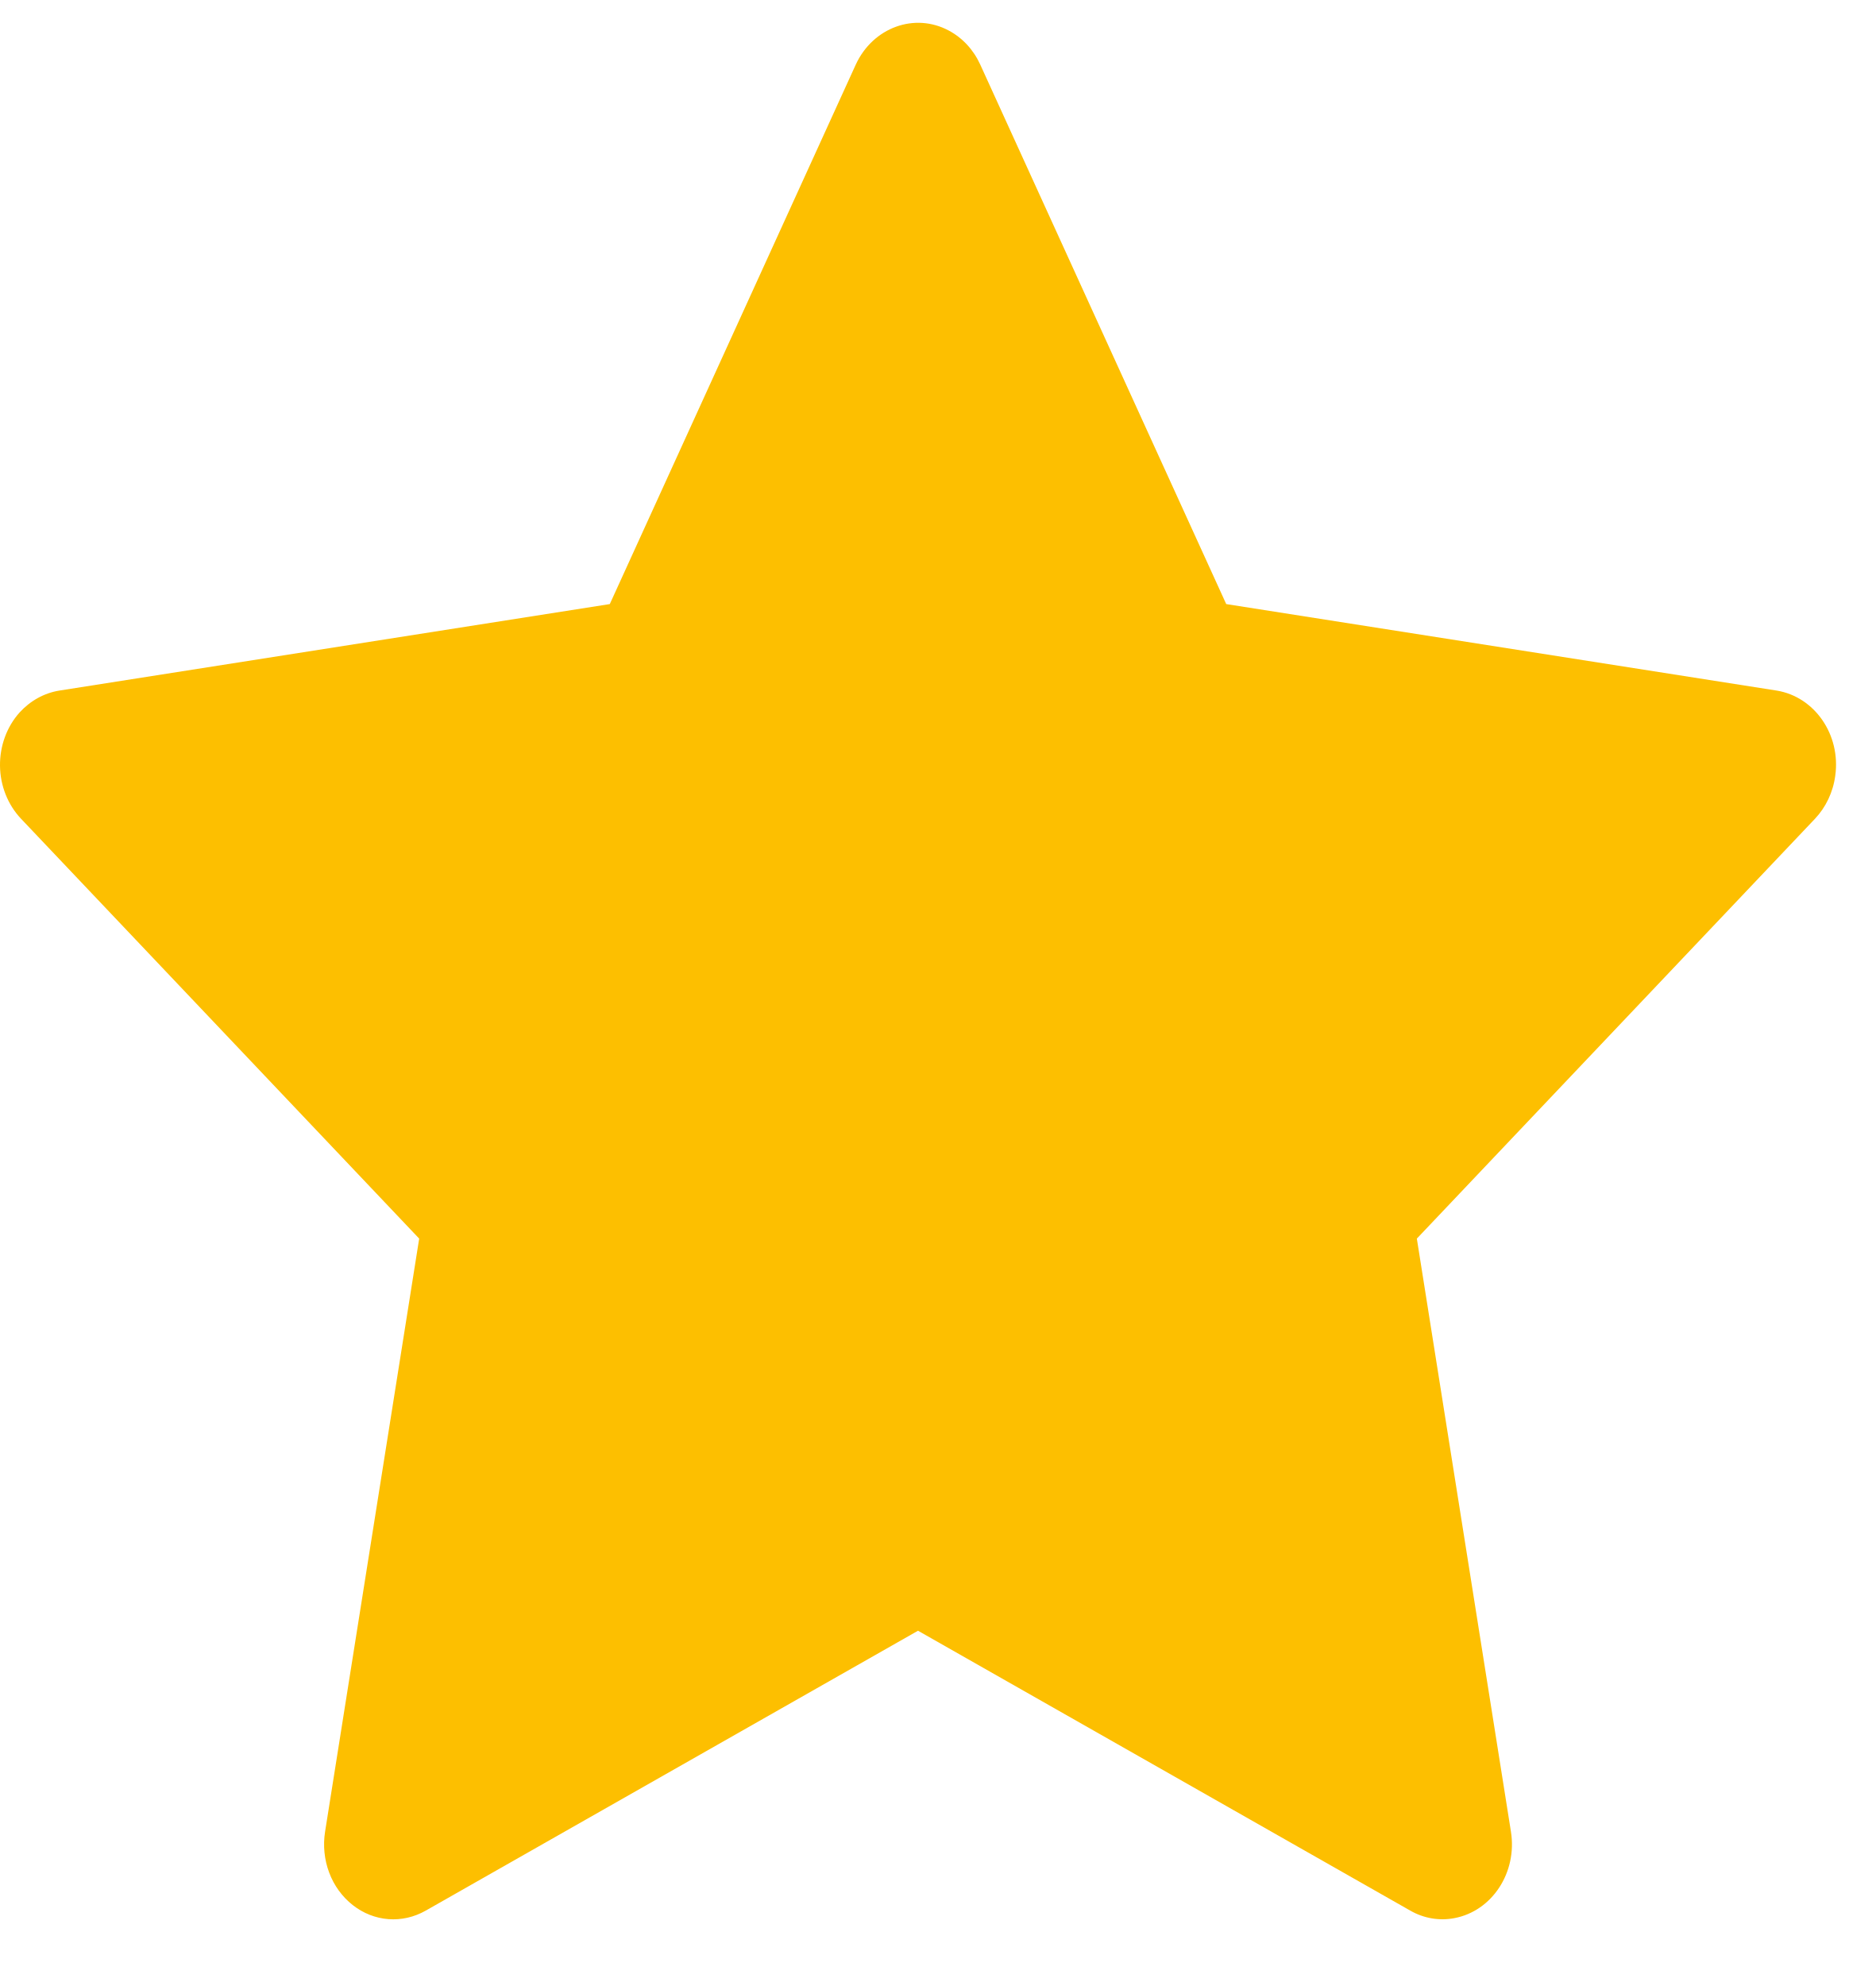
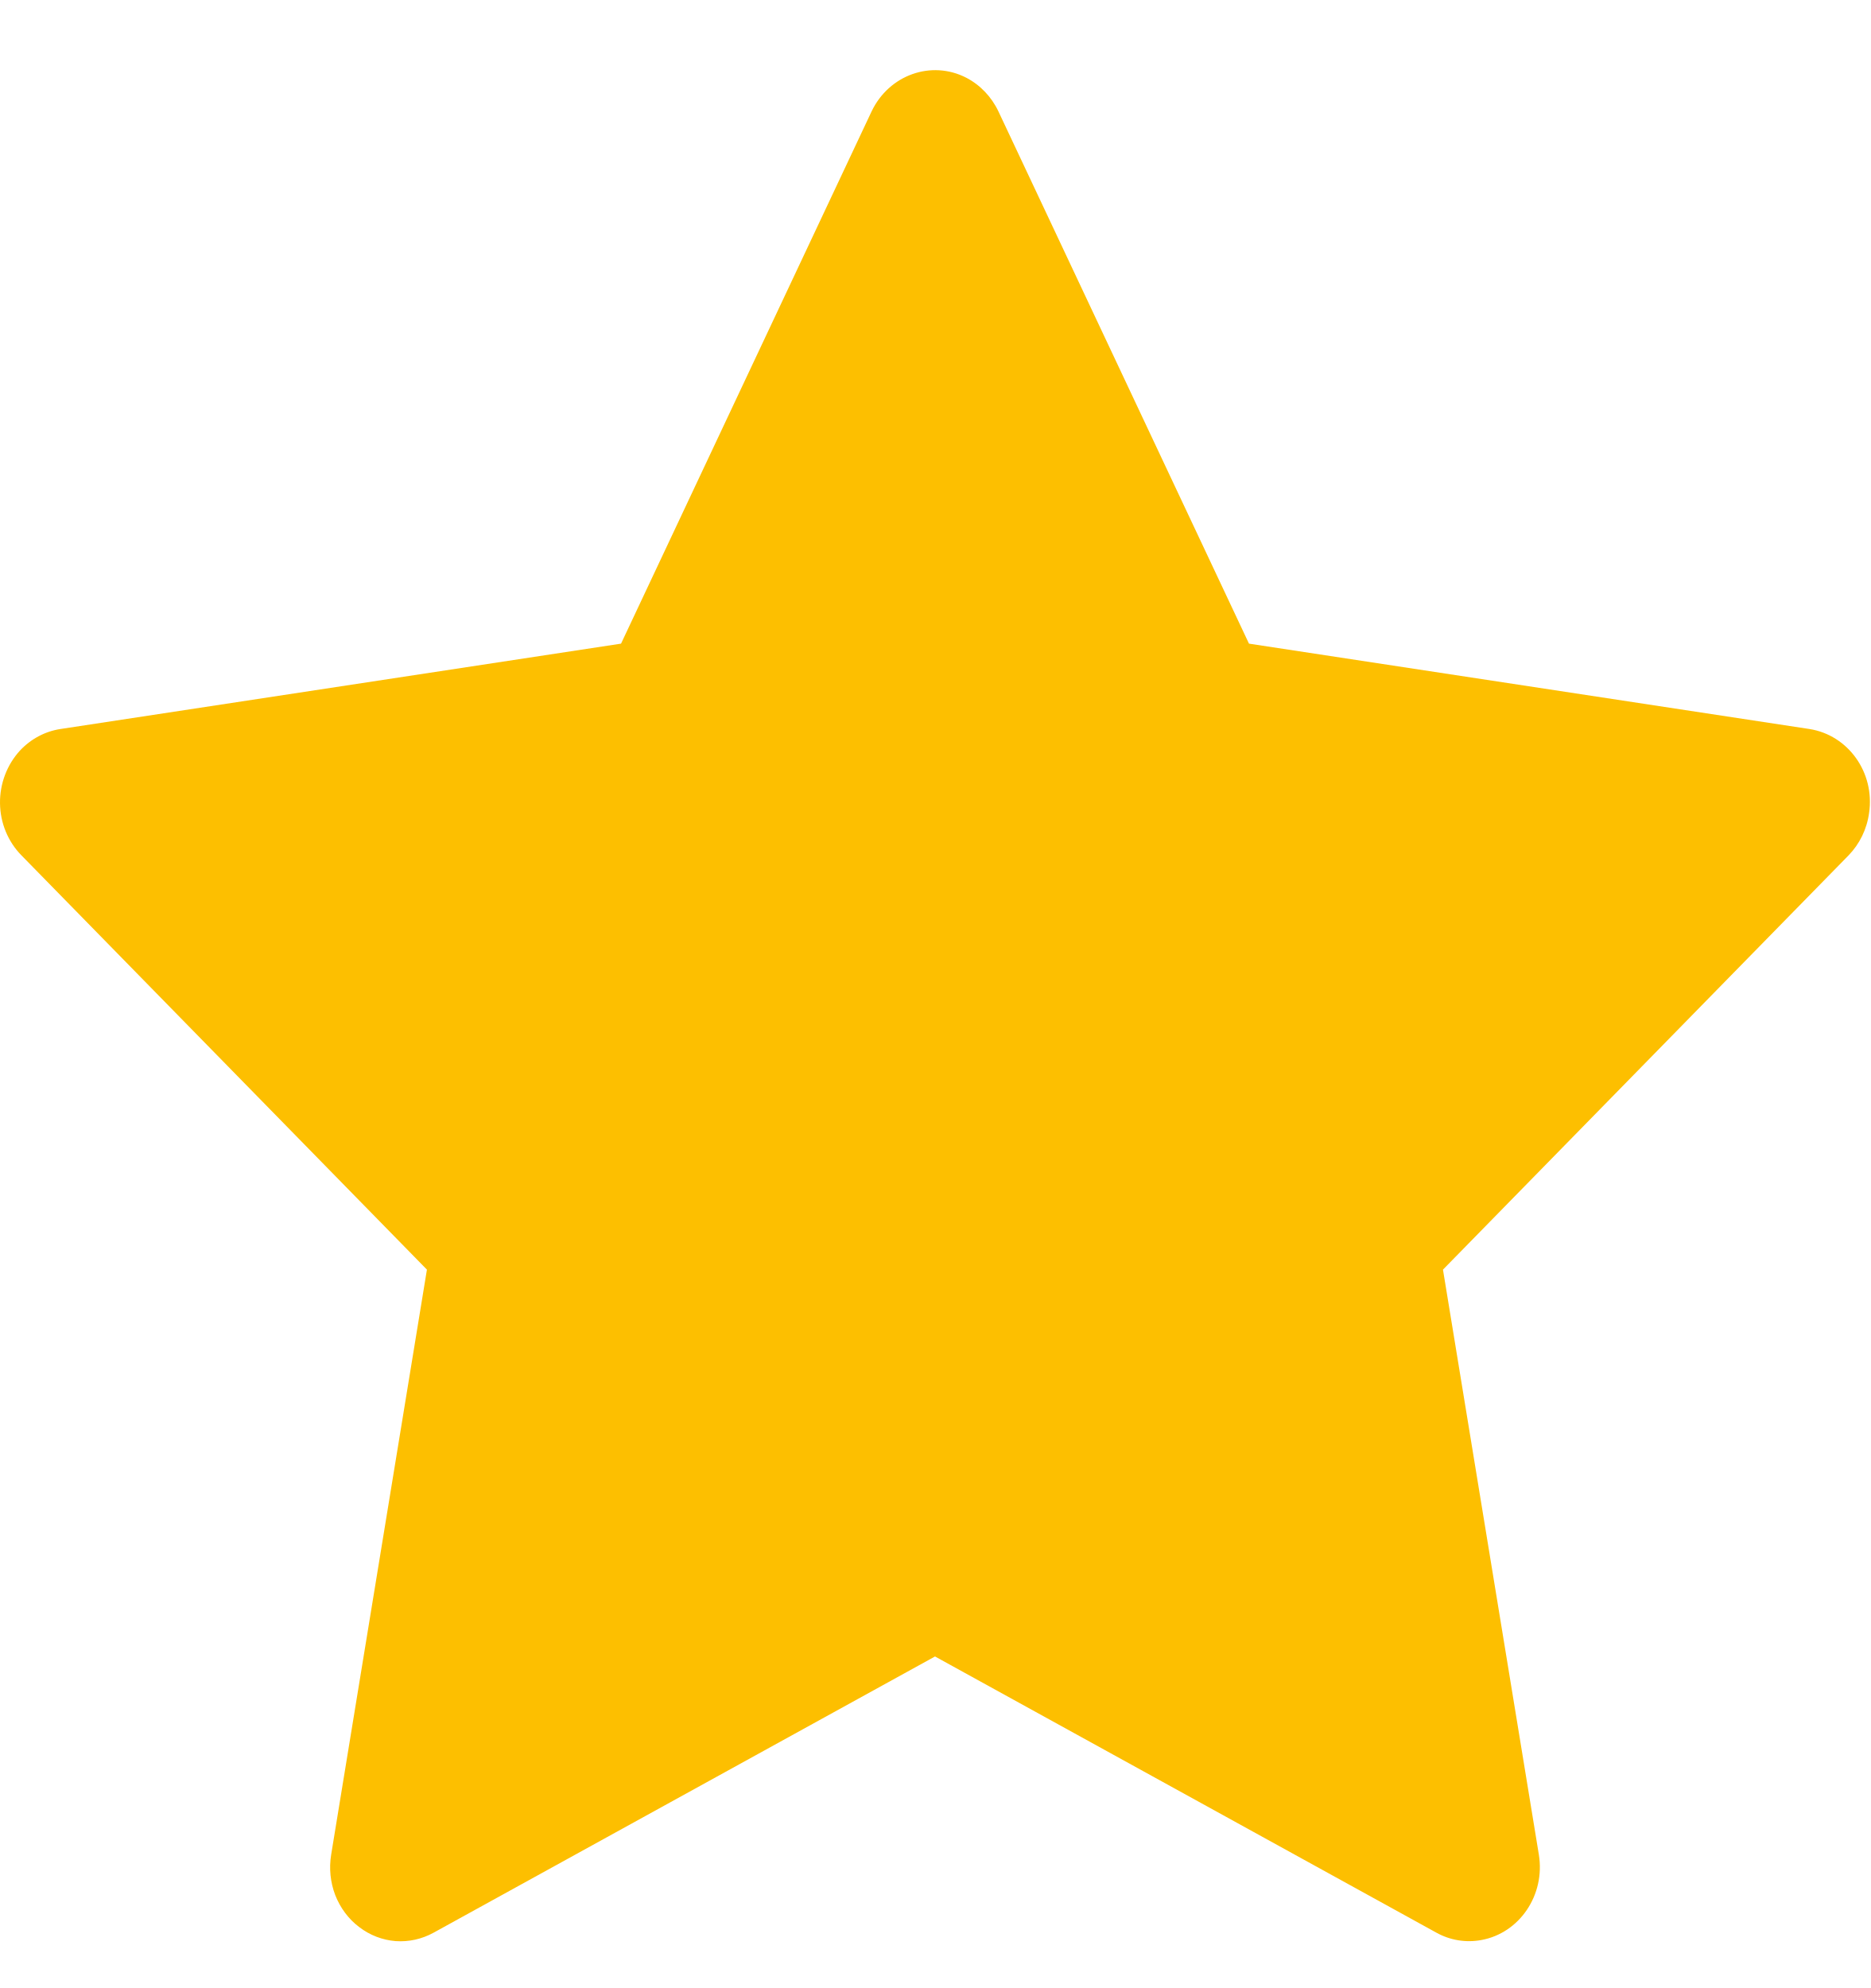
- <svg xmlns="http://www.w3.org/2000/svg" width="17" height="18" viewBox="0 0 17 18" fill="none">
-   <path d="M16.106 6.259L11.116 5.475L8.886 0.585C8.825 0.451 8.725 0.343 8.601 0.277C8.291 0.111 7.913 0.249 7.758 0.585L5.528 5.475L0.538 6.259C0.401 6.281 0.275 6.351 0.178 6.457C0.062 6.586 -0.002 6.76 0 6.941C0.002 7.121 0.071 7.294 0.19 7.42L3.8 11.226L2.947 16.601C2.927 16.726 2.94 16.855 2.984 16.972C3.028 17.09 3.102 17.191 3.197 17.266C3.292 17.341 3.404 17.385 3.521 17.394C3.638 17.403 3.755 17.376 3.859 17.317L8.322 14.78L12.785 17.317C12.907 17.387 13.048 17.411 13.184 17.385C13.526 17.321 13.756 16.971 13.697 16.601L12.844 11.226L16.454 7.42C16.552 7.316 16.617 7.18 16.637 7.031C16.689 6.659 16.45 6.315 16.106 6.259Z" fill="#FDBF00" />
+ <svg xmlns="http://www.w3.org/2000/svg" width="16" height="17" viewBox="0 0 16 17" fill="none">
+   <path d="M15.474 6.234L10.681 5.504L8.538 0.952C8.479 0.828 8.383 0.727 8.264 0.665C7.965 0.511 7.603 0.64 7.454 0.952L5.311 5.504L0.517 6.234C0.385 6.254 0.264 6.319 0.171 6.418C0.06 6.539 -0.002 6.701 5.31422e-05 6.869C0.002 7.037 0.068 7.197 0.183 7.314L3.651 10.857L2.832 15.86C2.813 15.977 2.825 16.096 2.867 16.206C2.91 16.315 2.98 16.41 3.072 16.479C3.163 16.549 3.271 16.59 3.383 16.599C3.496 16.607 3.608 16.582 3.708 16.527L7.996 14.165L12.284 16.527C12.401 16.592 12.537 16.614 12.667 16.59C12.995 16.531 13.216 16.204 13.16 15.86L12.34 10.857L15.809 7.314C15.903 7.217 15.965 7.091 15.984 6.952C16.035 6.606 15.805 6.286 15.474 6.234Z" fill="#FDBF00" />
</svg>
